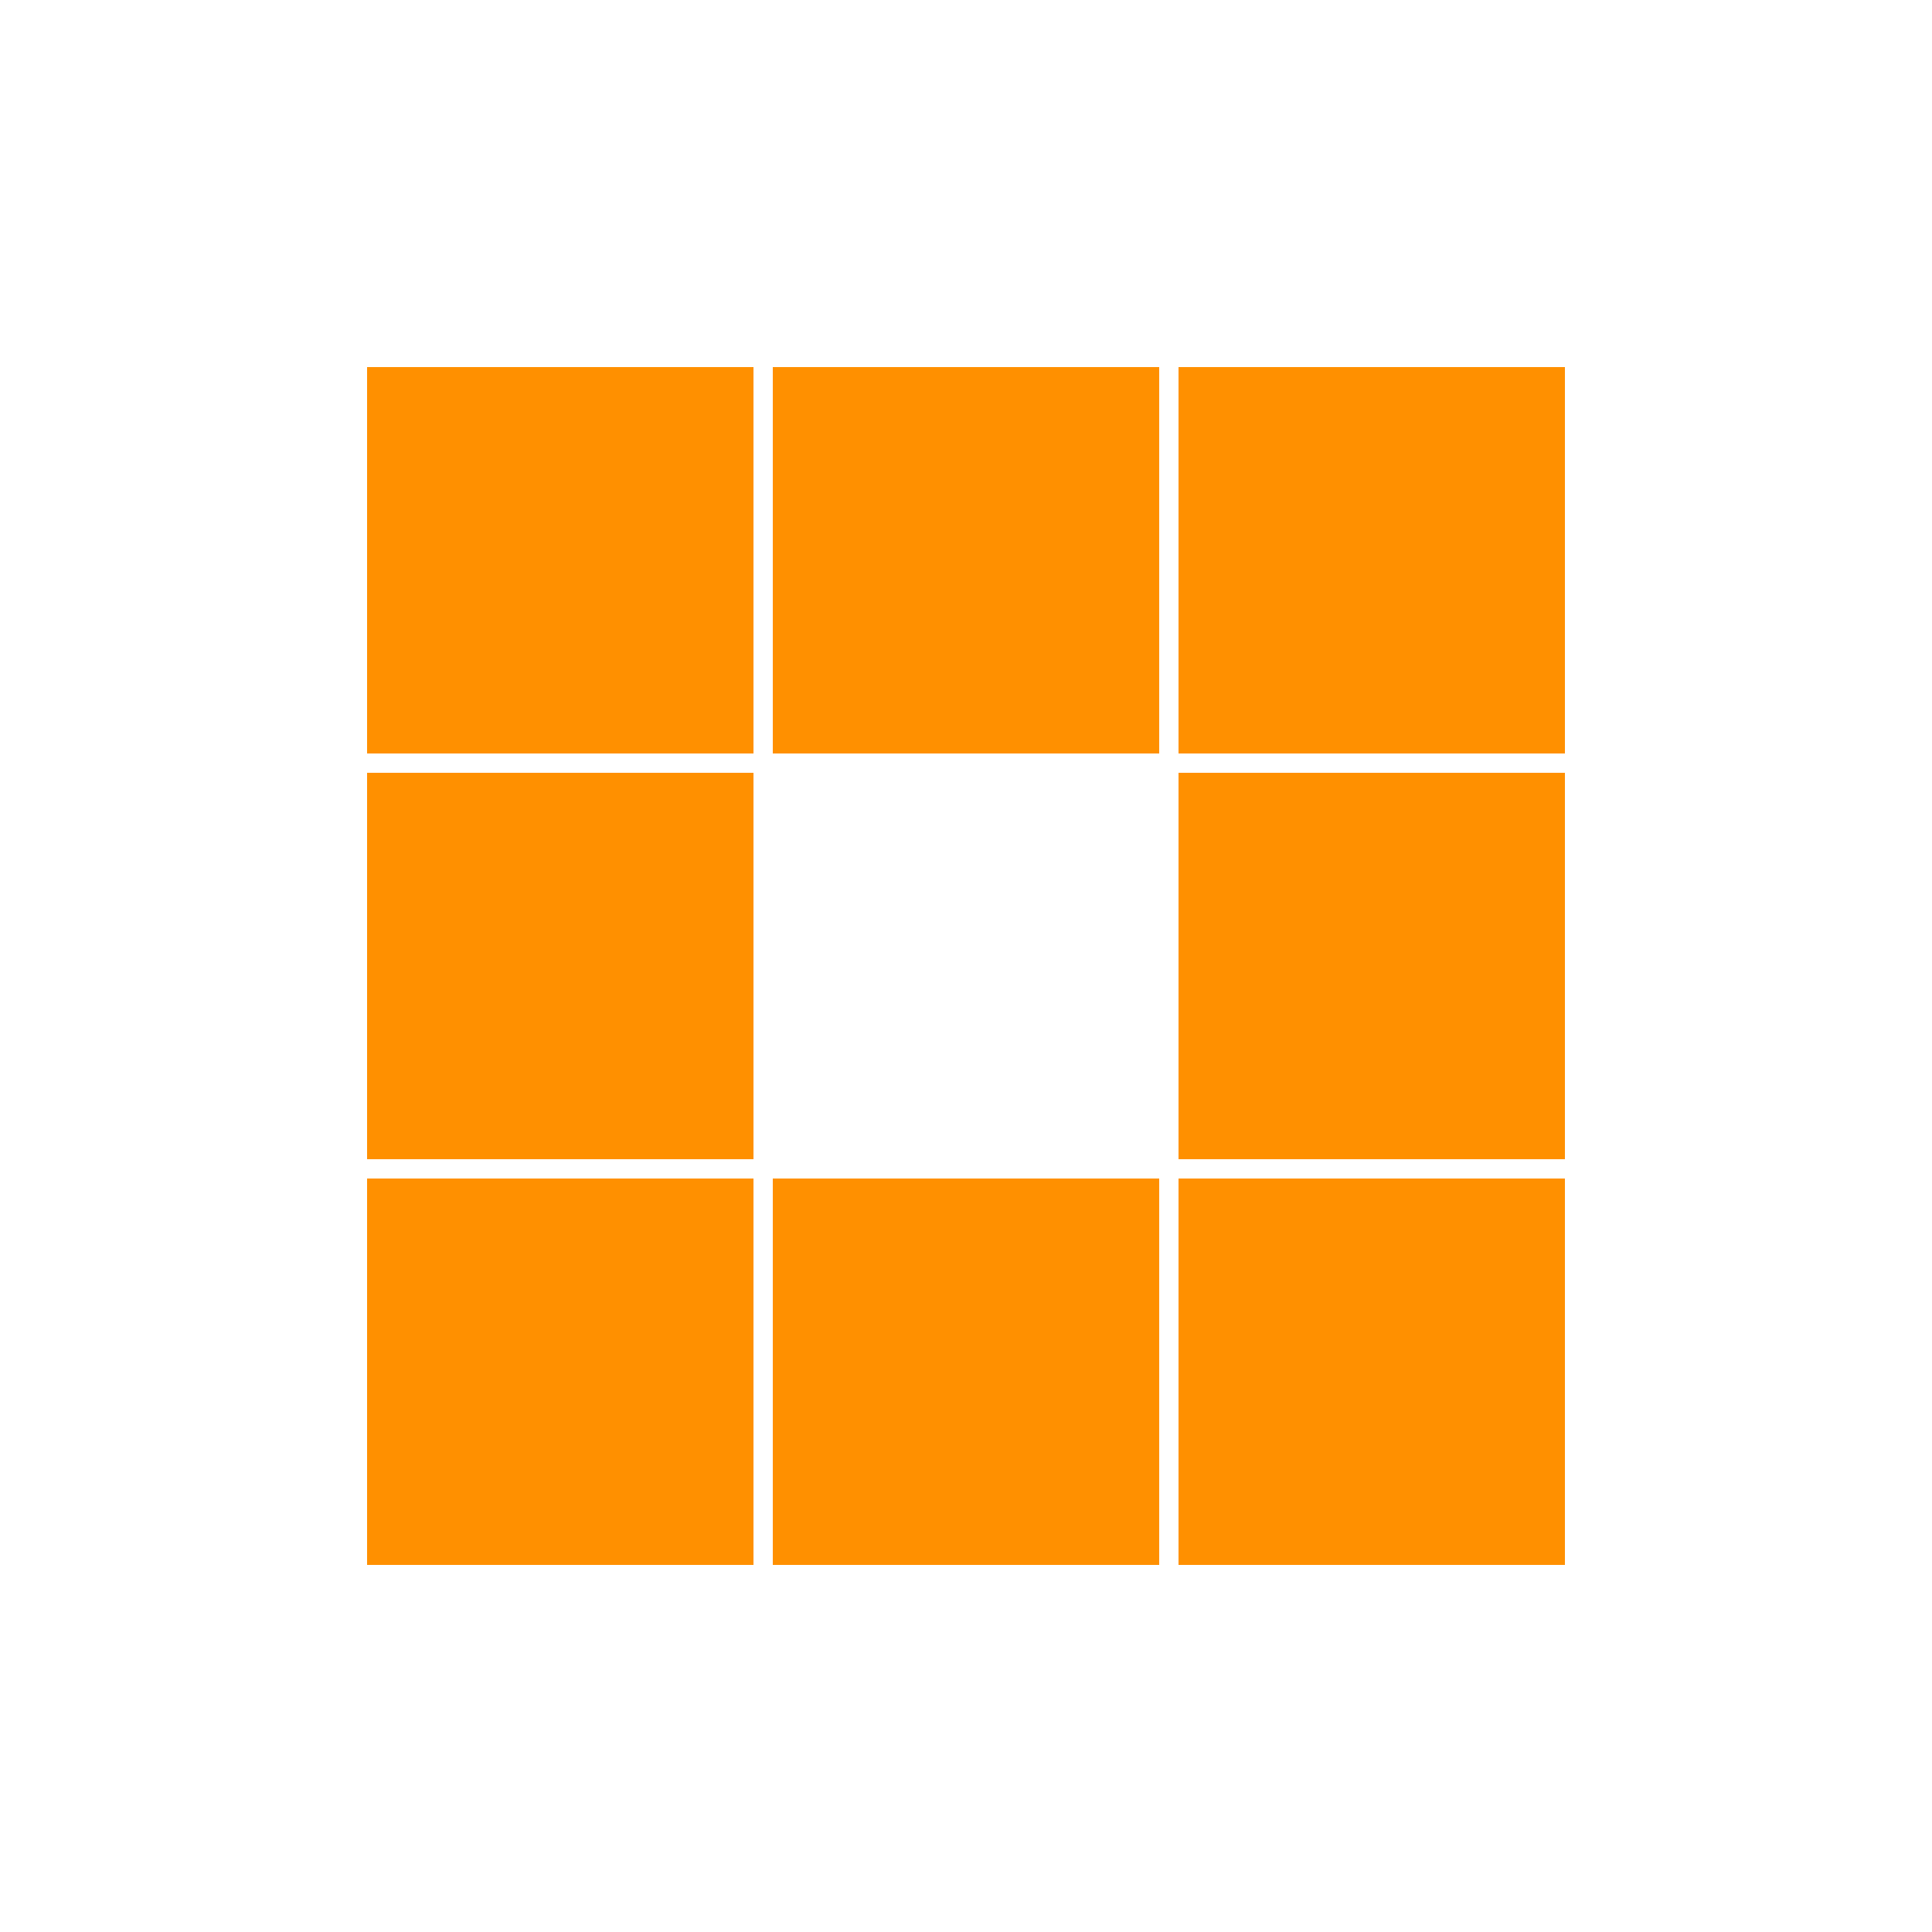
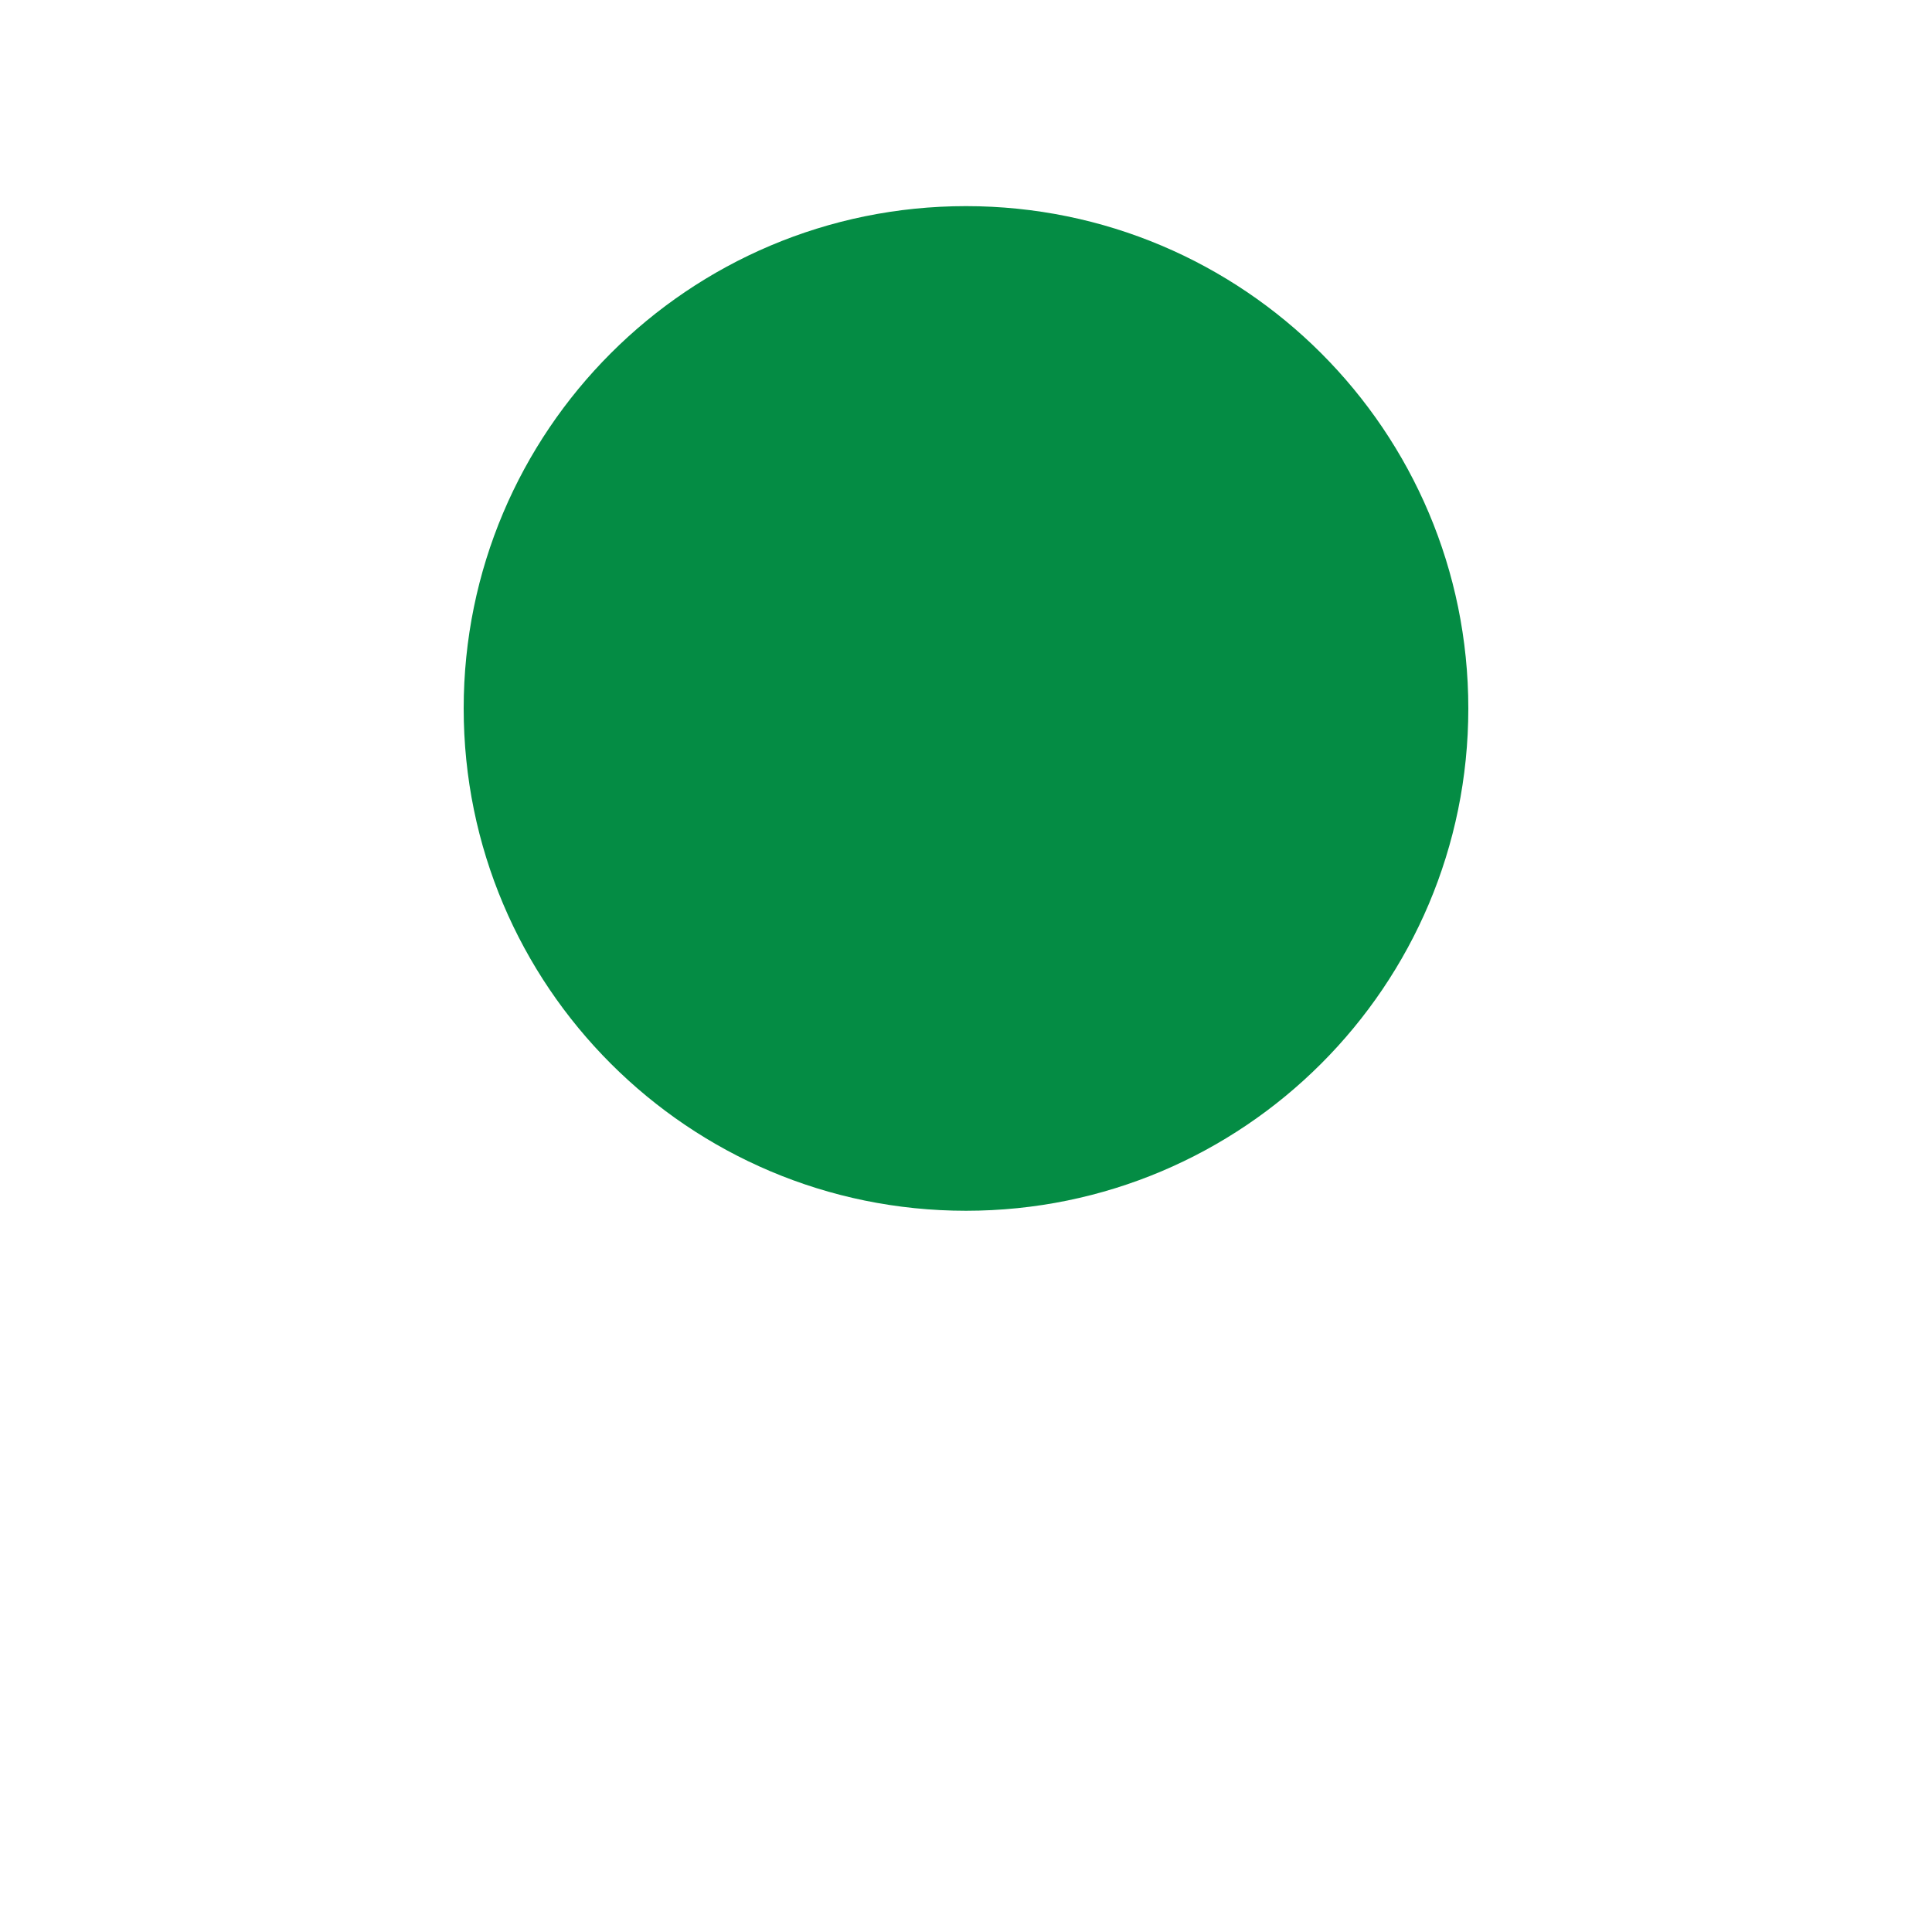
<svg xmlns="http://www.w3.org/2000/svg" style="margin: auto; background: none; display: block; shape-rendering: auto;" width="200px" height="200px" viewBox="0 0 100 100" preserveAspectRatio="xMidYMid">
-   <rect x="19" y="19" width="20" height="20" fill="#ff9000">
-     <animate attributeName="fill" values="#eb145f;#ff9000;#ff9000" keyTimes="0;0.125;1" dur="1s" repeatCount="indefinite" begin="0s" calcMode="discrete" />
-   </rect>
-   <rect x="40" y="19" width="20" height="20" fill="#ff9000">
-     <animate attributeName="fill" values="#eb145f;#ff9000;#ff9000" keyTimes="0;0.125;1" dur="1s" repeatCount="indefinite" begin="0.125s" calcMode="discrete" />
-   </rect>
-   <rect x="61" y="19" width="20" height="20" fill="#ff9000">
-     <animate attributeName="fill" values="#eb145f;#ff9000;#ff9000" keyTimes="0;0.125;1" dur="1s" repeatCount="indefinite" begin="0.25s" calcMode="discrete" />
-   </rect>
-   <rect x="19" y="40" width="20" height="20" fill="#ff9000">
-     <animate attributeName="fill" values="#eb145f;#ff9000;#ff9000" keyTimes="0;0.125;1" dur="1s" repeatCount="indefinite" begin="0.875s" calcMode="discrete" />
-   </rect>
-   <rect x="61" y="40" width="20" height="20" fill="#ff9000">
-     <animate attributeName="fill" values="#eb145f;#ff9000;#ff9000" keyTimes="0;0.125;1" dur="1s" repeatCount="indefinite" begin="0.375s" calcMode="discrete" />
-   </rect>
-   <rect x="19" y="61" width="20" height="20" fill="#ff9000">
-     <animate attributeName="fill" values="#eb145f;#ff9000;#ff9000" keyTimes="0;0.125;1" dur="1s" repeatCount="indefinite" begin="0.75s" calcMode="discrete" />
-   </rect>
-   <rect x="40" y="61" width="20" height="20" fill="#ff9000">
-     <animate attributeName="fill" values="#eb145f;#ff9000;#ff9000" keyTimes="0;0.125;1" dur="1s" repeatCount="indefinite" begin="0.625s" calcMode="discrete" />
-   </rect>
-   <rect x="61" y="61" width="20" height="20" fill="#ff9000">
-     <animate attributeName="fill" values="#eb145f;#ff9000;#ff9000" keyTimes="0;0.125;1" dur="1s" repeatCount="indefinite" begin="0.5s" calcMode="discrete" />
-   </rect>
+   <circle cx="50" cy="36.669" r="26" fill="#048c44">
+     <animate attributeName="cy" dur="1s" repeatCount="indefinite" calcMode="spline" keySplines="0.45 0 0.9 0.55;0 0.45 0.55 0.9" keyTimes="0;0.5;1" values="36;64;36" />
+   </circle>
</svg>
